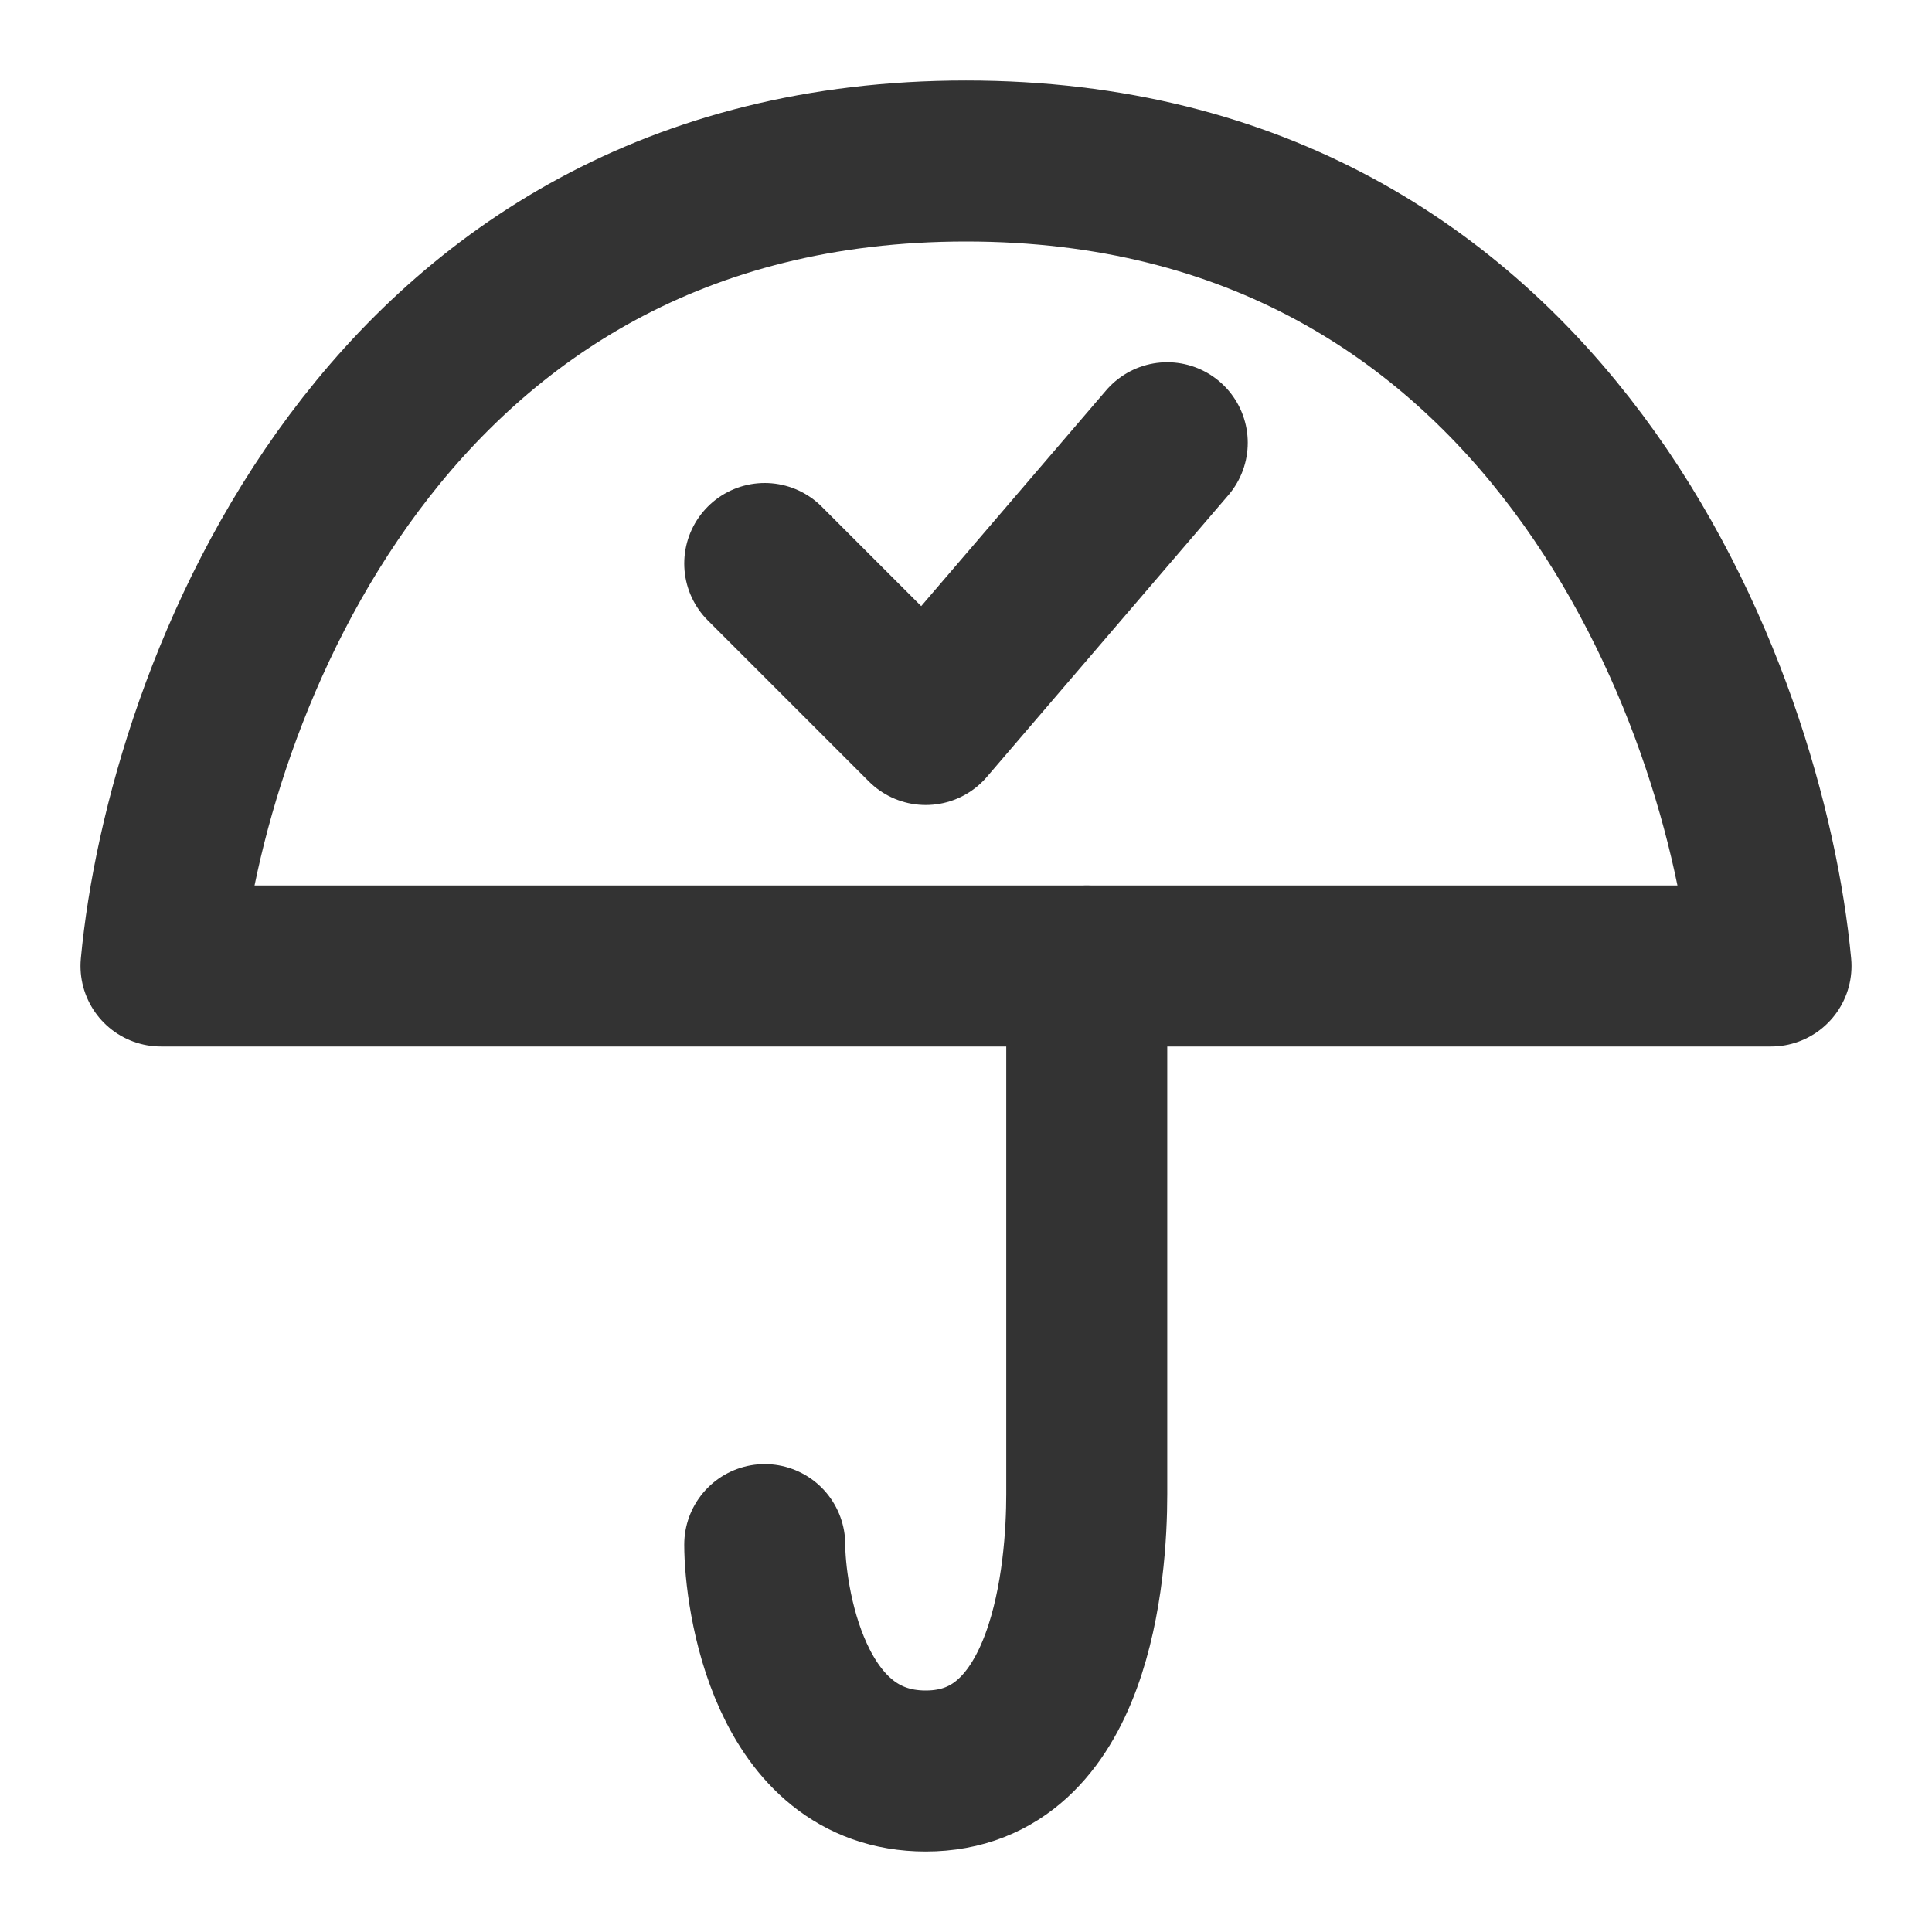
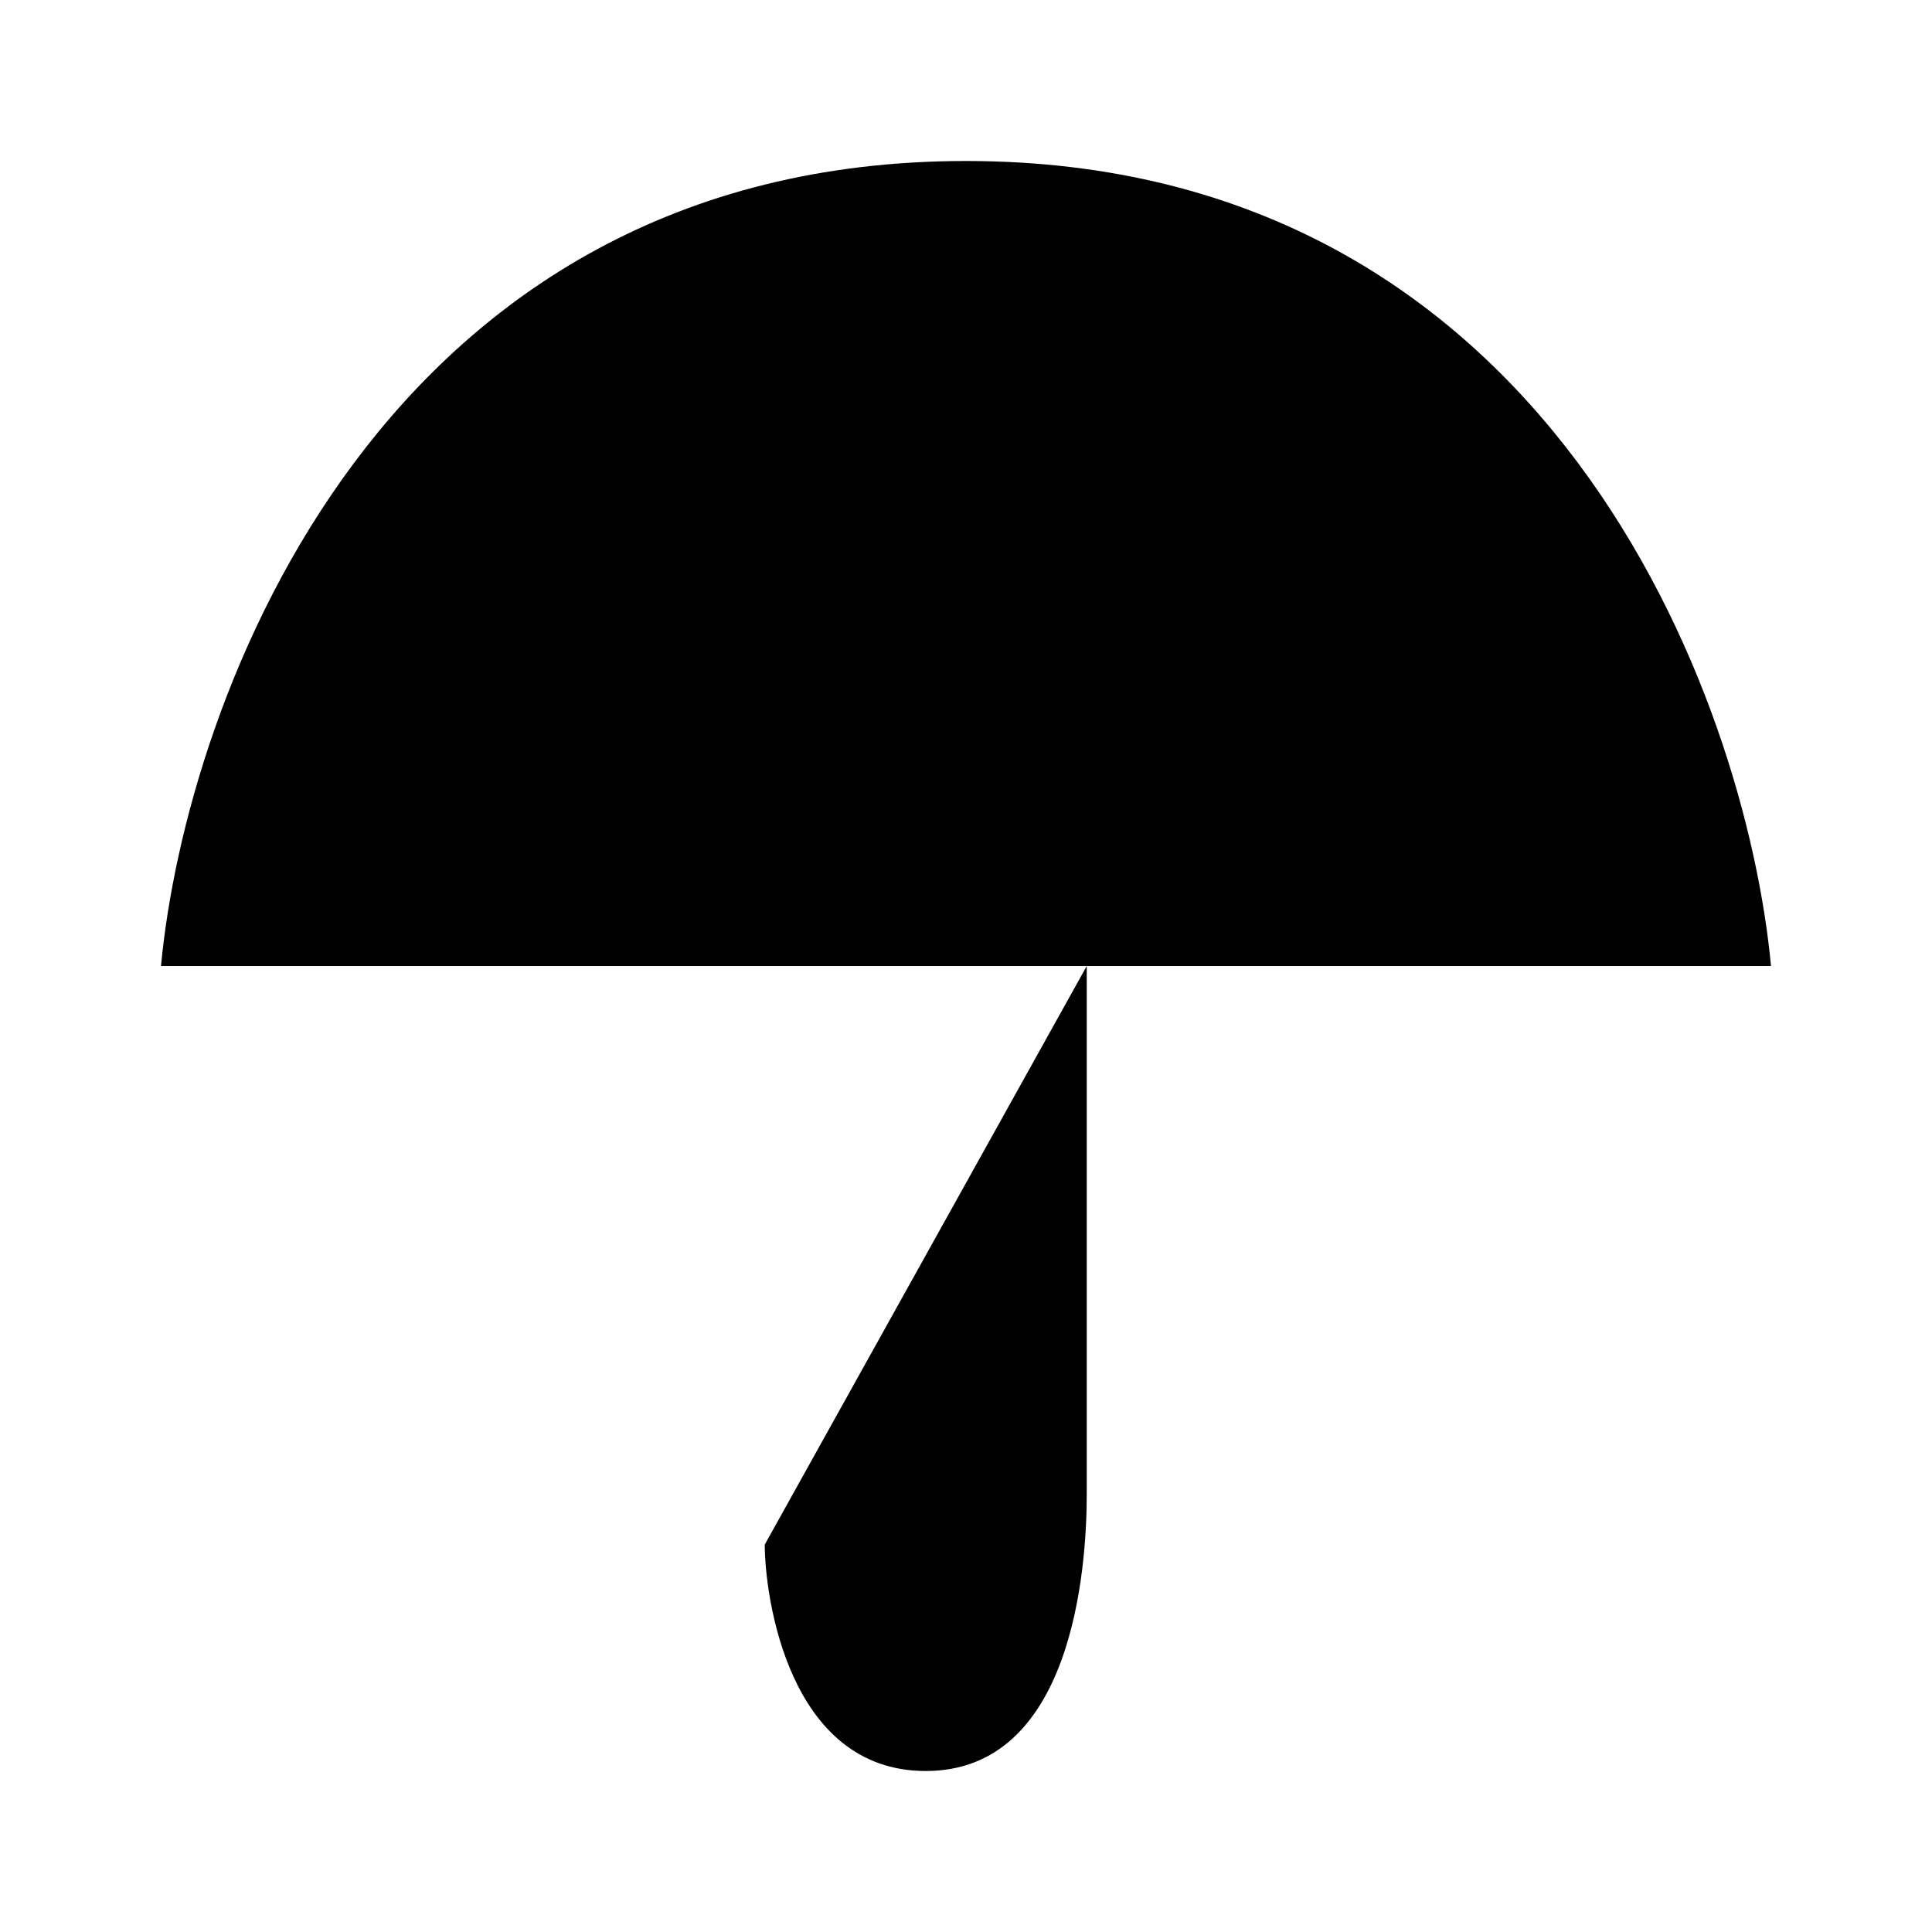
- <svg xmlns="http://www.w3.org/2000/svg" width="24" height="24" viewBox="0 0 48 48" fill="none">
-   <path d="M27 24V37.125C27 39 26.638 44 23 44C19.571 44 19 39.625 19 38.375" stroke="#333" stroke-width="4" stroke-linecap="round" stroke-linejoin="round" />
-   <path d="M24 4C38.5 4 43.375 17.333 44 24H4C4.625 17.333 9.5 4 24 4Z" fill="none" stroke="#333" stroke-width="4" stroke-linecap="round" stroke-linejoin="round" />
-   <path d="M19 14L23 18L29 11" stroke="#333" stroke-width="4" stroke-linecap="round" stroke-linejoin="round" />
+ <svg xmlns="http://www.w3.org/2000/svg" width="24" height="24" viewBox="0 0 48 48">
+   <path d="M27 24V37.125C27 39 26.638 44 23 44C19.571 44 19 39.625 19 38.375" stroke-width="4" stroke-linecap="round" stroke-linejoin="round" />
+   <path d="M24 4C38.5 4 43.375 17.333 44 24H4C4.625 17.333 9.5 4 24 4Z" stroke-width="4" stroke-linecap="round" stroke-linejoin="round" />
+   <path d="M19 14L23 18L29 11" stroke-width="4" stroke-linecap="round" stroke-linejoin="round" />
</svg>
